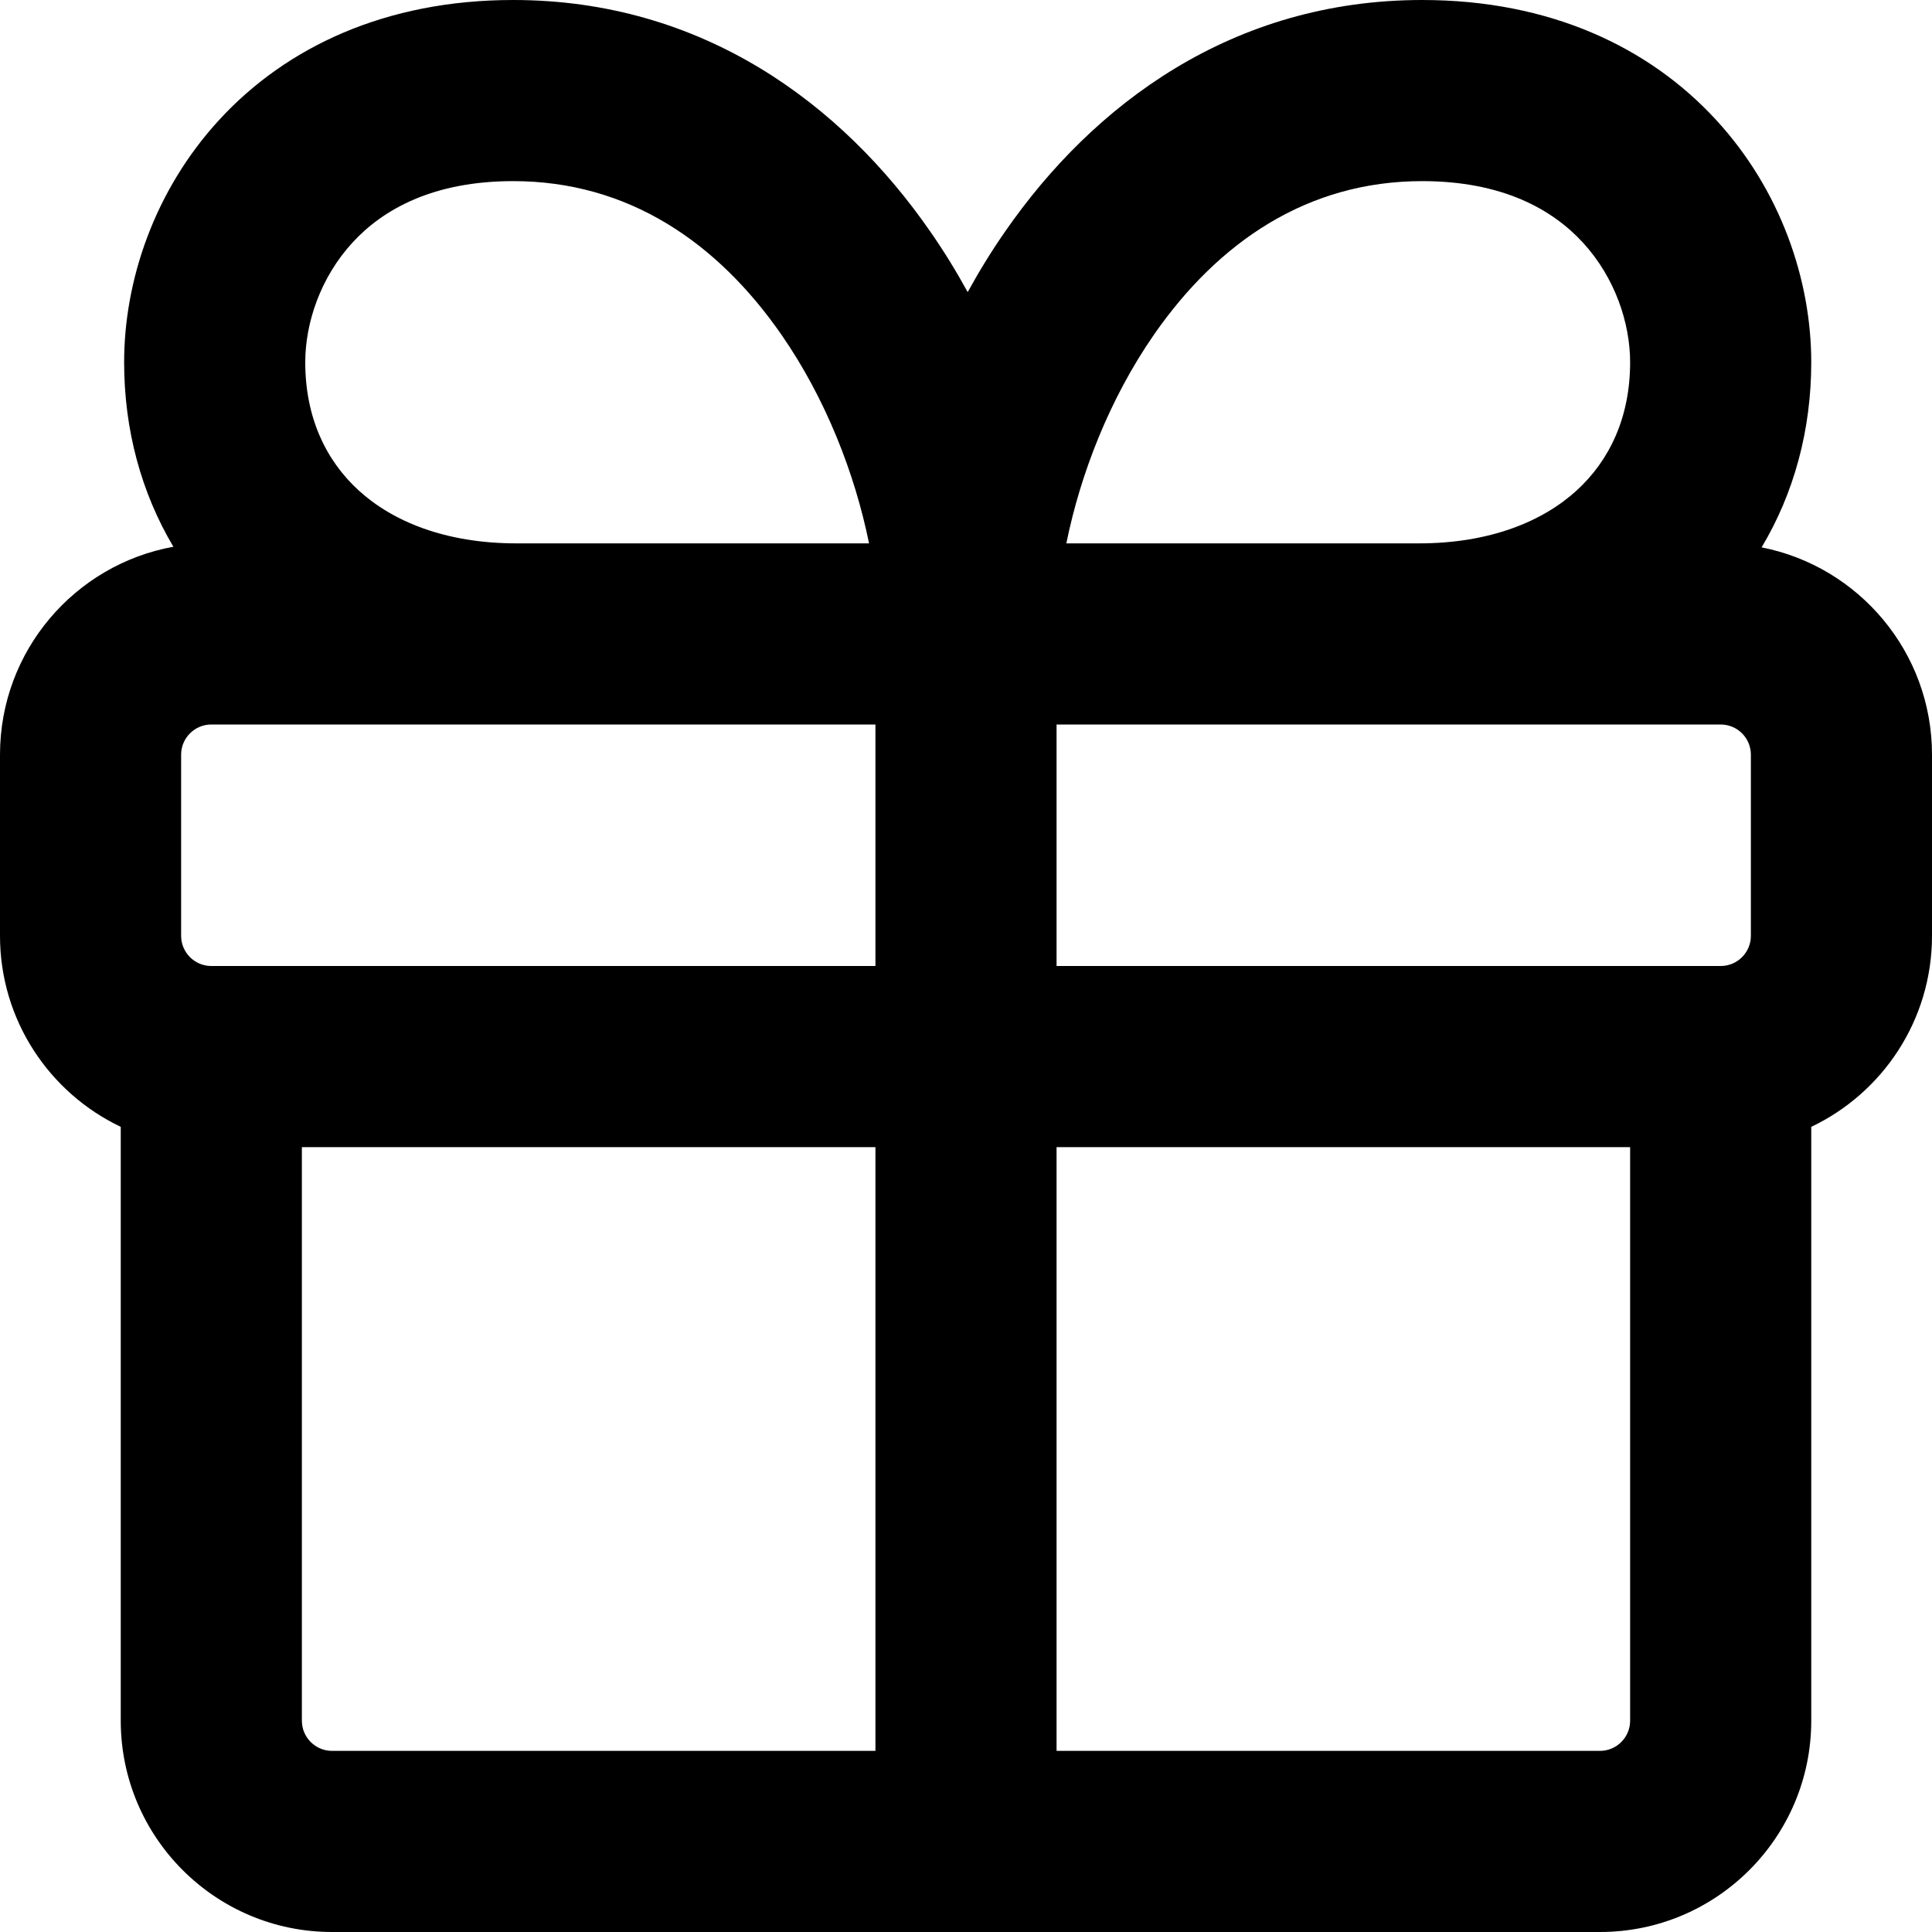
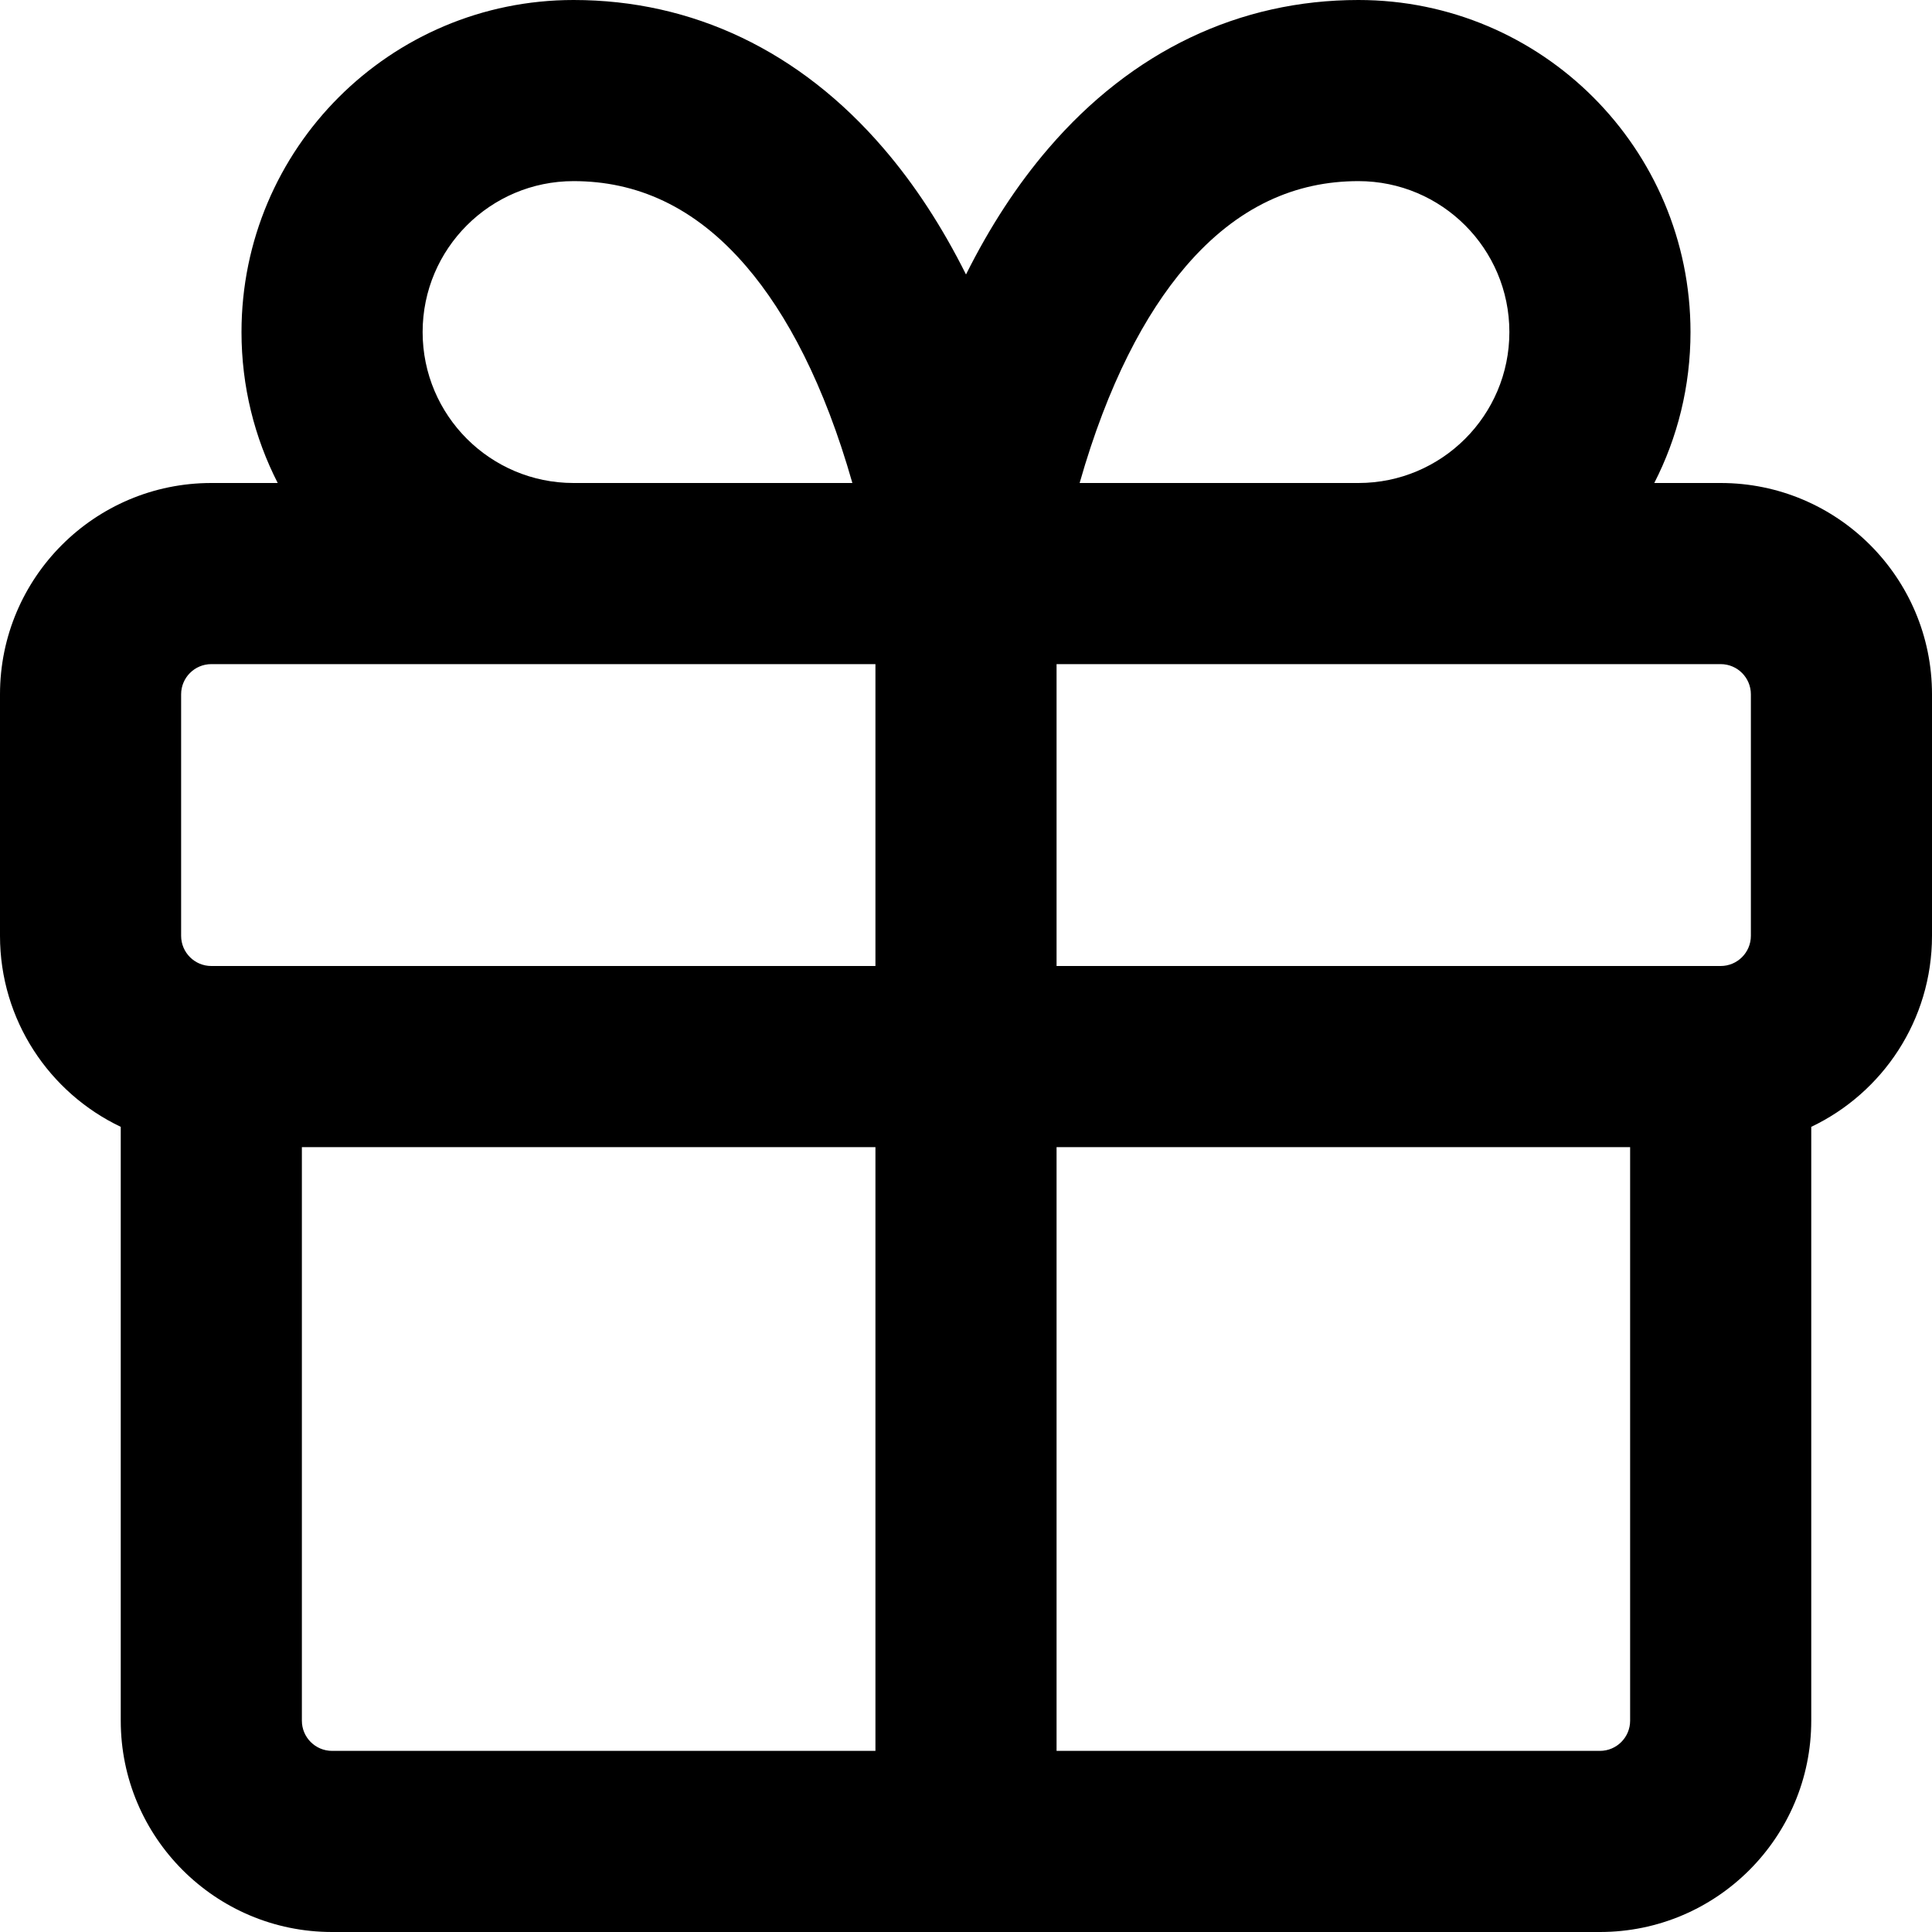
<svg xmlns="http://www.w3.org/2000/svg" width="16" height="16" viewBox="0 0 16 16">
-   <path fill-rule="evenodd" clip-rule="evenodd" d="M11.75 4.5L8.831 4.5C8.947 3.927 9.188 3.303 9.557 2.771C10.087 2.008 10.824 1.5 11.778 1.5C12.442 1.5 12.856 1.734 13.108 2.008C13.375 2.298 13.5 2.676 13.5 3C13.5 3.454 13.331 3.812 13.057 4.062C12.779 4.316 12.343 4.5 11.75 4.5ZM14.589 4.533C14.857 4.085 15 3.561 15 3C15 2.324 14.75 1.577 14.211 0.992C13.658 0.391 12.836 0 11.778 0C10.204 0 9.052 0.867 8.325 1.916C8.212 2.078 8.109 2.246 8.014 2.419C7.919 2.246 7.816 2.078 7.703 1.916C6.976 0.867 5.824 0 4.25 0C3.192 0 2.369 0.391 1.816 0.992C1.278 1.577 1.028 2.324 1.028 3C1.028 3.559 1.17 4.081 1.436 4.528C0.619 4.676 0 5.391 0 6.25V7.75C0 8.448 0.409 9.051 1 9.332V14.25C1 15.216 1.784 16 2.75 16H13.25C14.216 16 15 15.216 15 14.25V9.332C15.591 9.051 16 8.448 16 7.75V6.25C16 5.4 15.393 4.691 14.589 4.533ZM8.75 6H8.778L11.75 6H14.25C14.388 6 14.5 6.112 14.5 6.25V7.75C14.5 7.888 14.388 8 14.25 8H8.75V6ZM7.25 6L4.278 6H1.75C1.612 6 1.5 6.112 1.5 6.25V7.75C1.5 7.888 1.612 8 1.75 8H7.25V6ZM7.25 9.5H2.5V14.25C2.5 14.388 2.612 14.5 2.75 14.5H7.25V9.5ZM8.75 14.5H13.25C13.388 14.5 13.5 14.388 13.5 14.25V9.5H8.75V14.5ZM6.471 2.771C6.84 3.303 7.081 3.927 7.197 4.5L4.278 4.5C3.685 4.5 3.249 4.316 2.971 4.062C2.697 3.812 2.528 3.454 2.528 3C2.528 2.676 2.653 2.298 2.92 2.008C3.172 1.734 3.586 1.5 4.25 1.5C5.204 1.5 5.941 2.008 6.471 2.771Z" />
+   <path fill-rule="evenodd" clip-rule="evenodd" d="M4.75 1.5C4.06 1.5 3.5 2.06 3.5 2.75C3.5 3.44 4.06 4 4.75 4H7.059C6.826 3.182 6.517 2.599 6.181 2.207C5.751 1.705 5.266 1.5 4.75 1.5ZM2 2.75C2 3.2 2.108 3.625 2.3 4H1.75C0.784 4 0 4.784 0 5.75V7.75C0 8.448 0.409 9.051 1 9.332V14.25C1 15.216 1.784 16 2.75 16H13.25C14.216 16 15 15.216 15 14.25V9.332C15.591 9.051 16 8.448 16 7.75V5.75C16 4.784 15.216 4 14.25 4H13.7C13.892 3.625 14 3.2 14 2.75C14 1.231 12.769 0 11.25 0C10.266 0 9.376 0.42 8.681 1.231C8.425 1.529 8.198 1.877 8 2.273C7.802 1.877 7.575 1.529 7.319 1.231C6.624 0.42 5.734 0 4.75 0C3.231 0 2 1.231 2 2.75ZM8.941 4H11.25C11.94 4 12.5 3.44 12.5 2.75C12.5 2.06 11.94 1.5 11.25 1.5C10.734 1.5 10.249 1.705 9.819 2.207C9.483 2.599 9.174 3.182 8.941 4ZM7.101 5.5H4.75H1.75C1.612 5.5 1.5 5.612 1.5 5.75V7.75C1.5 7.888 1.612 8 1.75 8H7.25V5.5H7.101ZM8.75 5.5V8H14.25C14.388 8 14.5 7.888 14.5 7.75V5.75C14.5 5.612 14.388 5.5 14.25 5.5H11.25H8.899H8.75ZM8.75 9.5H13.5V14.25C13.5 14.388 13.388 14.5 13.25 14.5H8.75V9.5ZM7.25 9.5V14.5H2.75C2.612 14.5 2.5 14.388 2.5 14.25V9.5H7.25Z" />
</svg>
